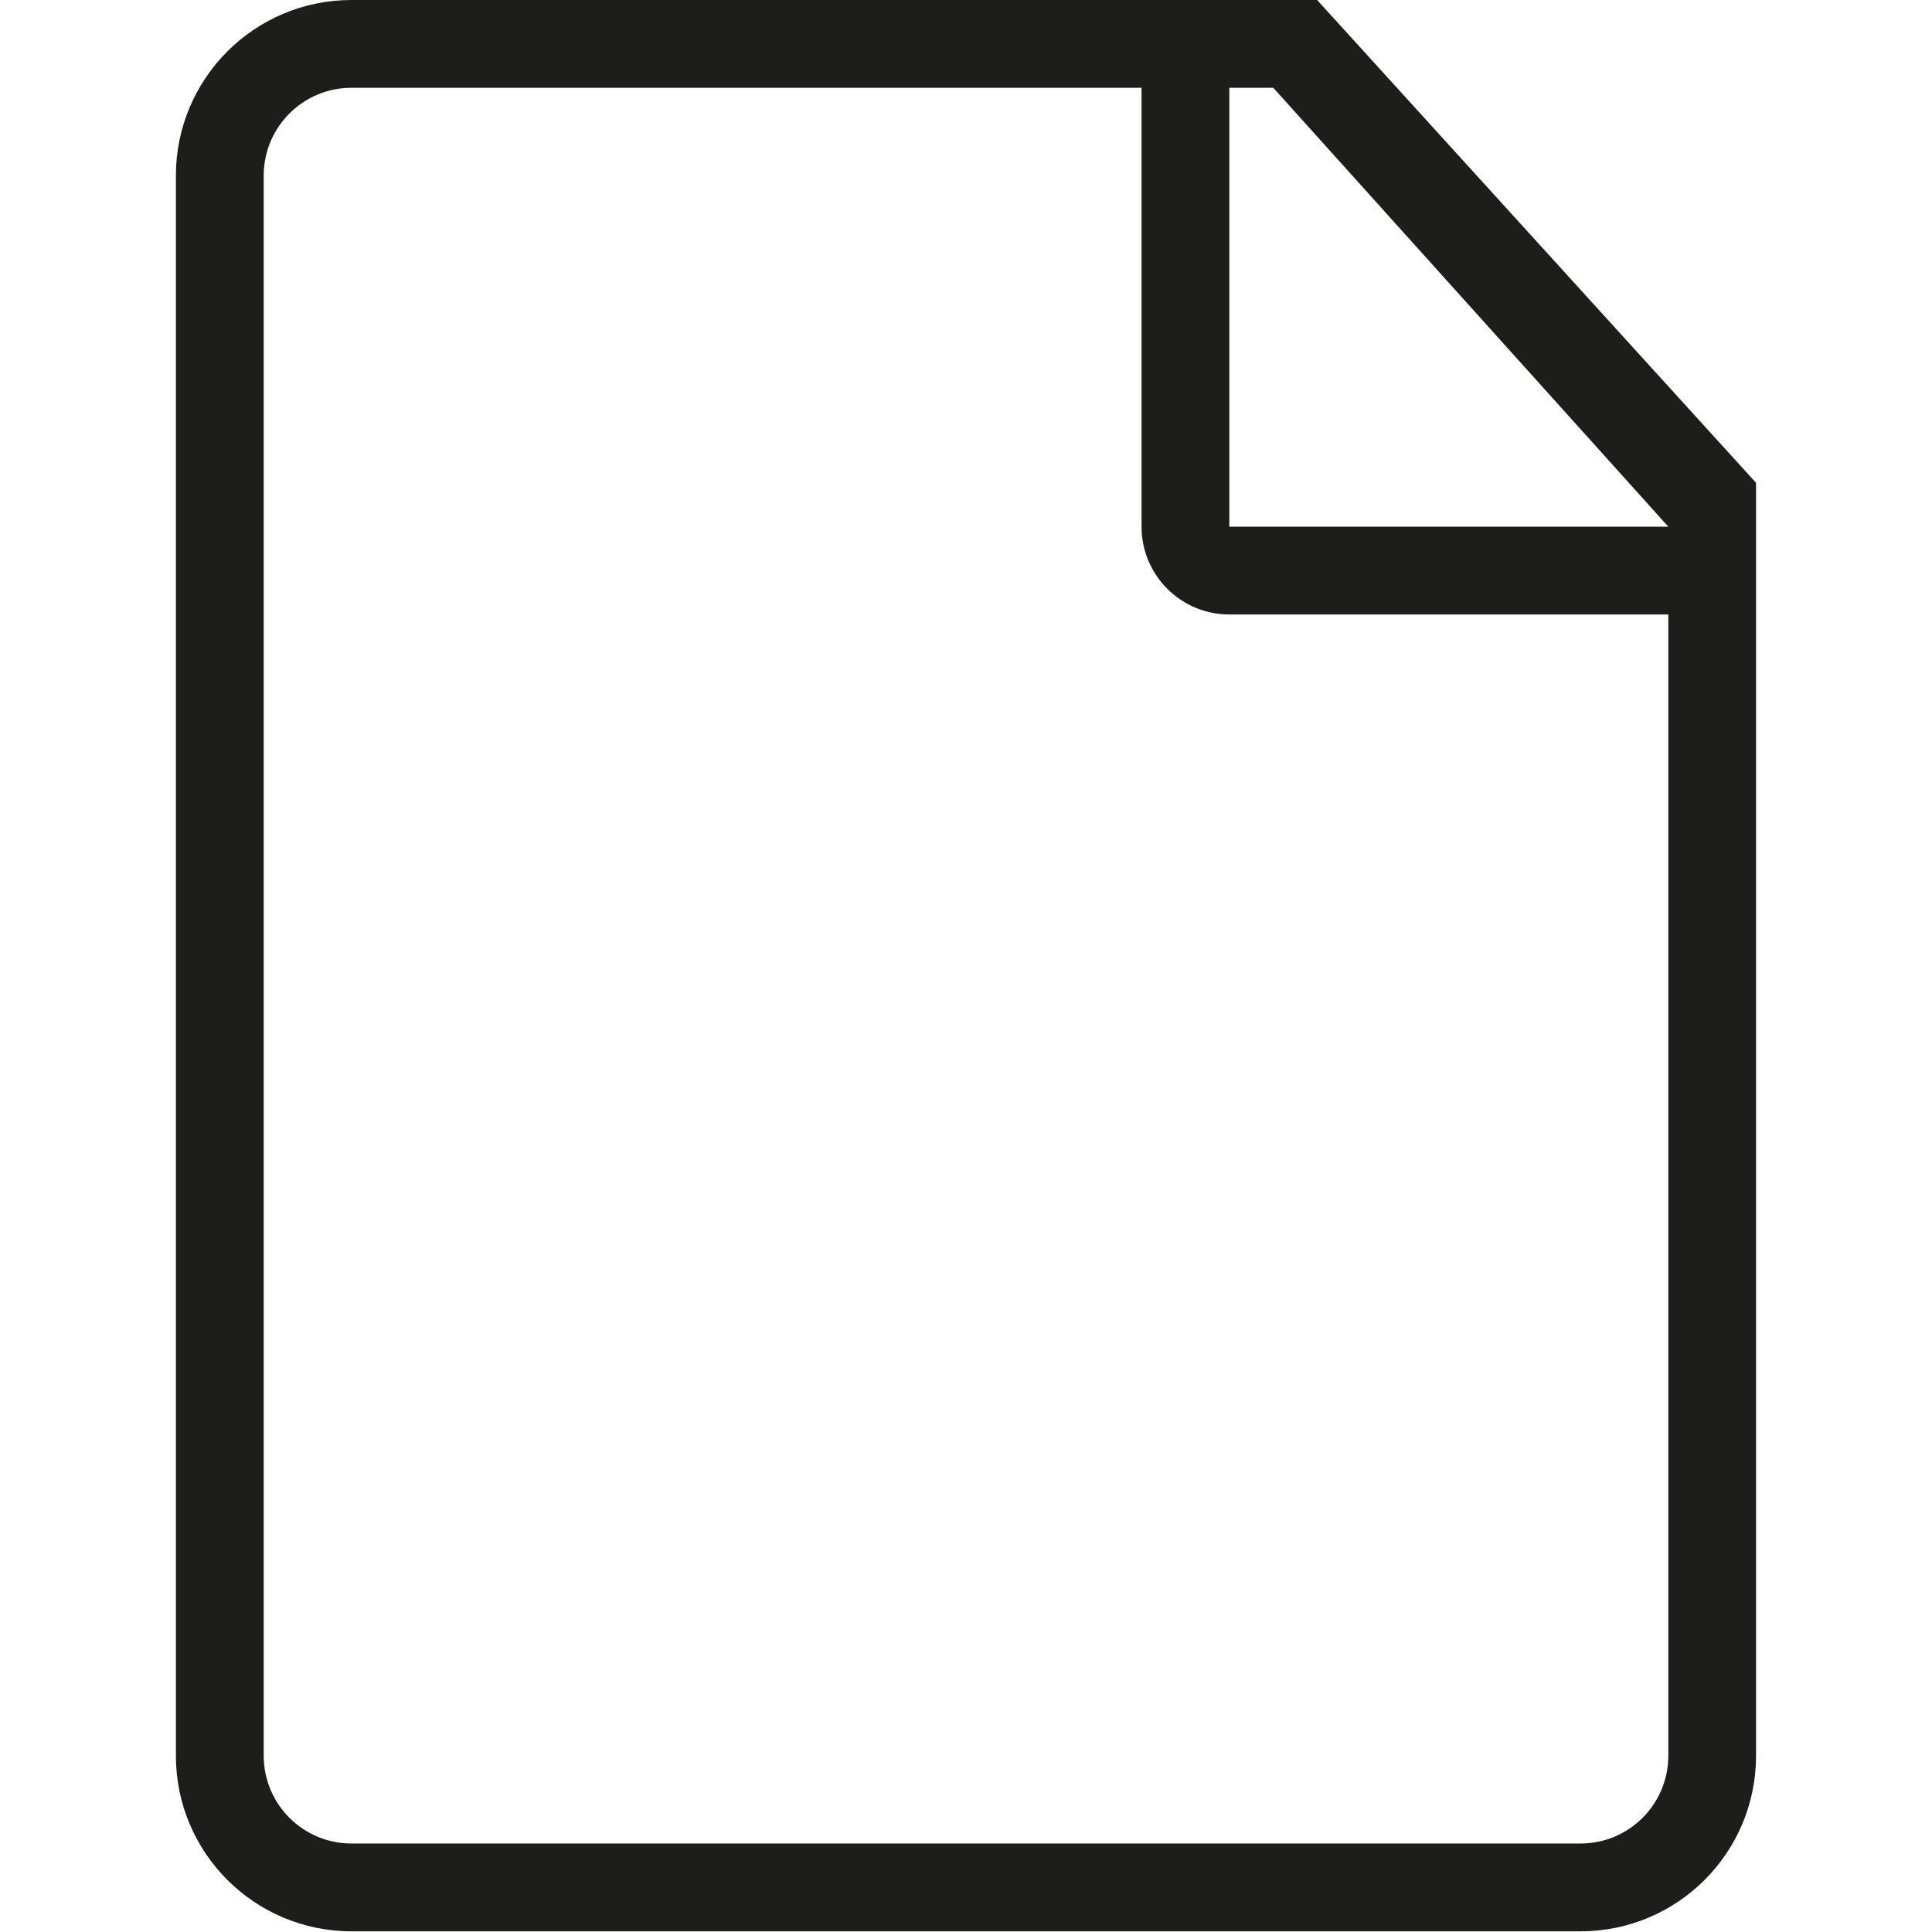
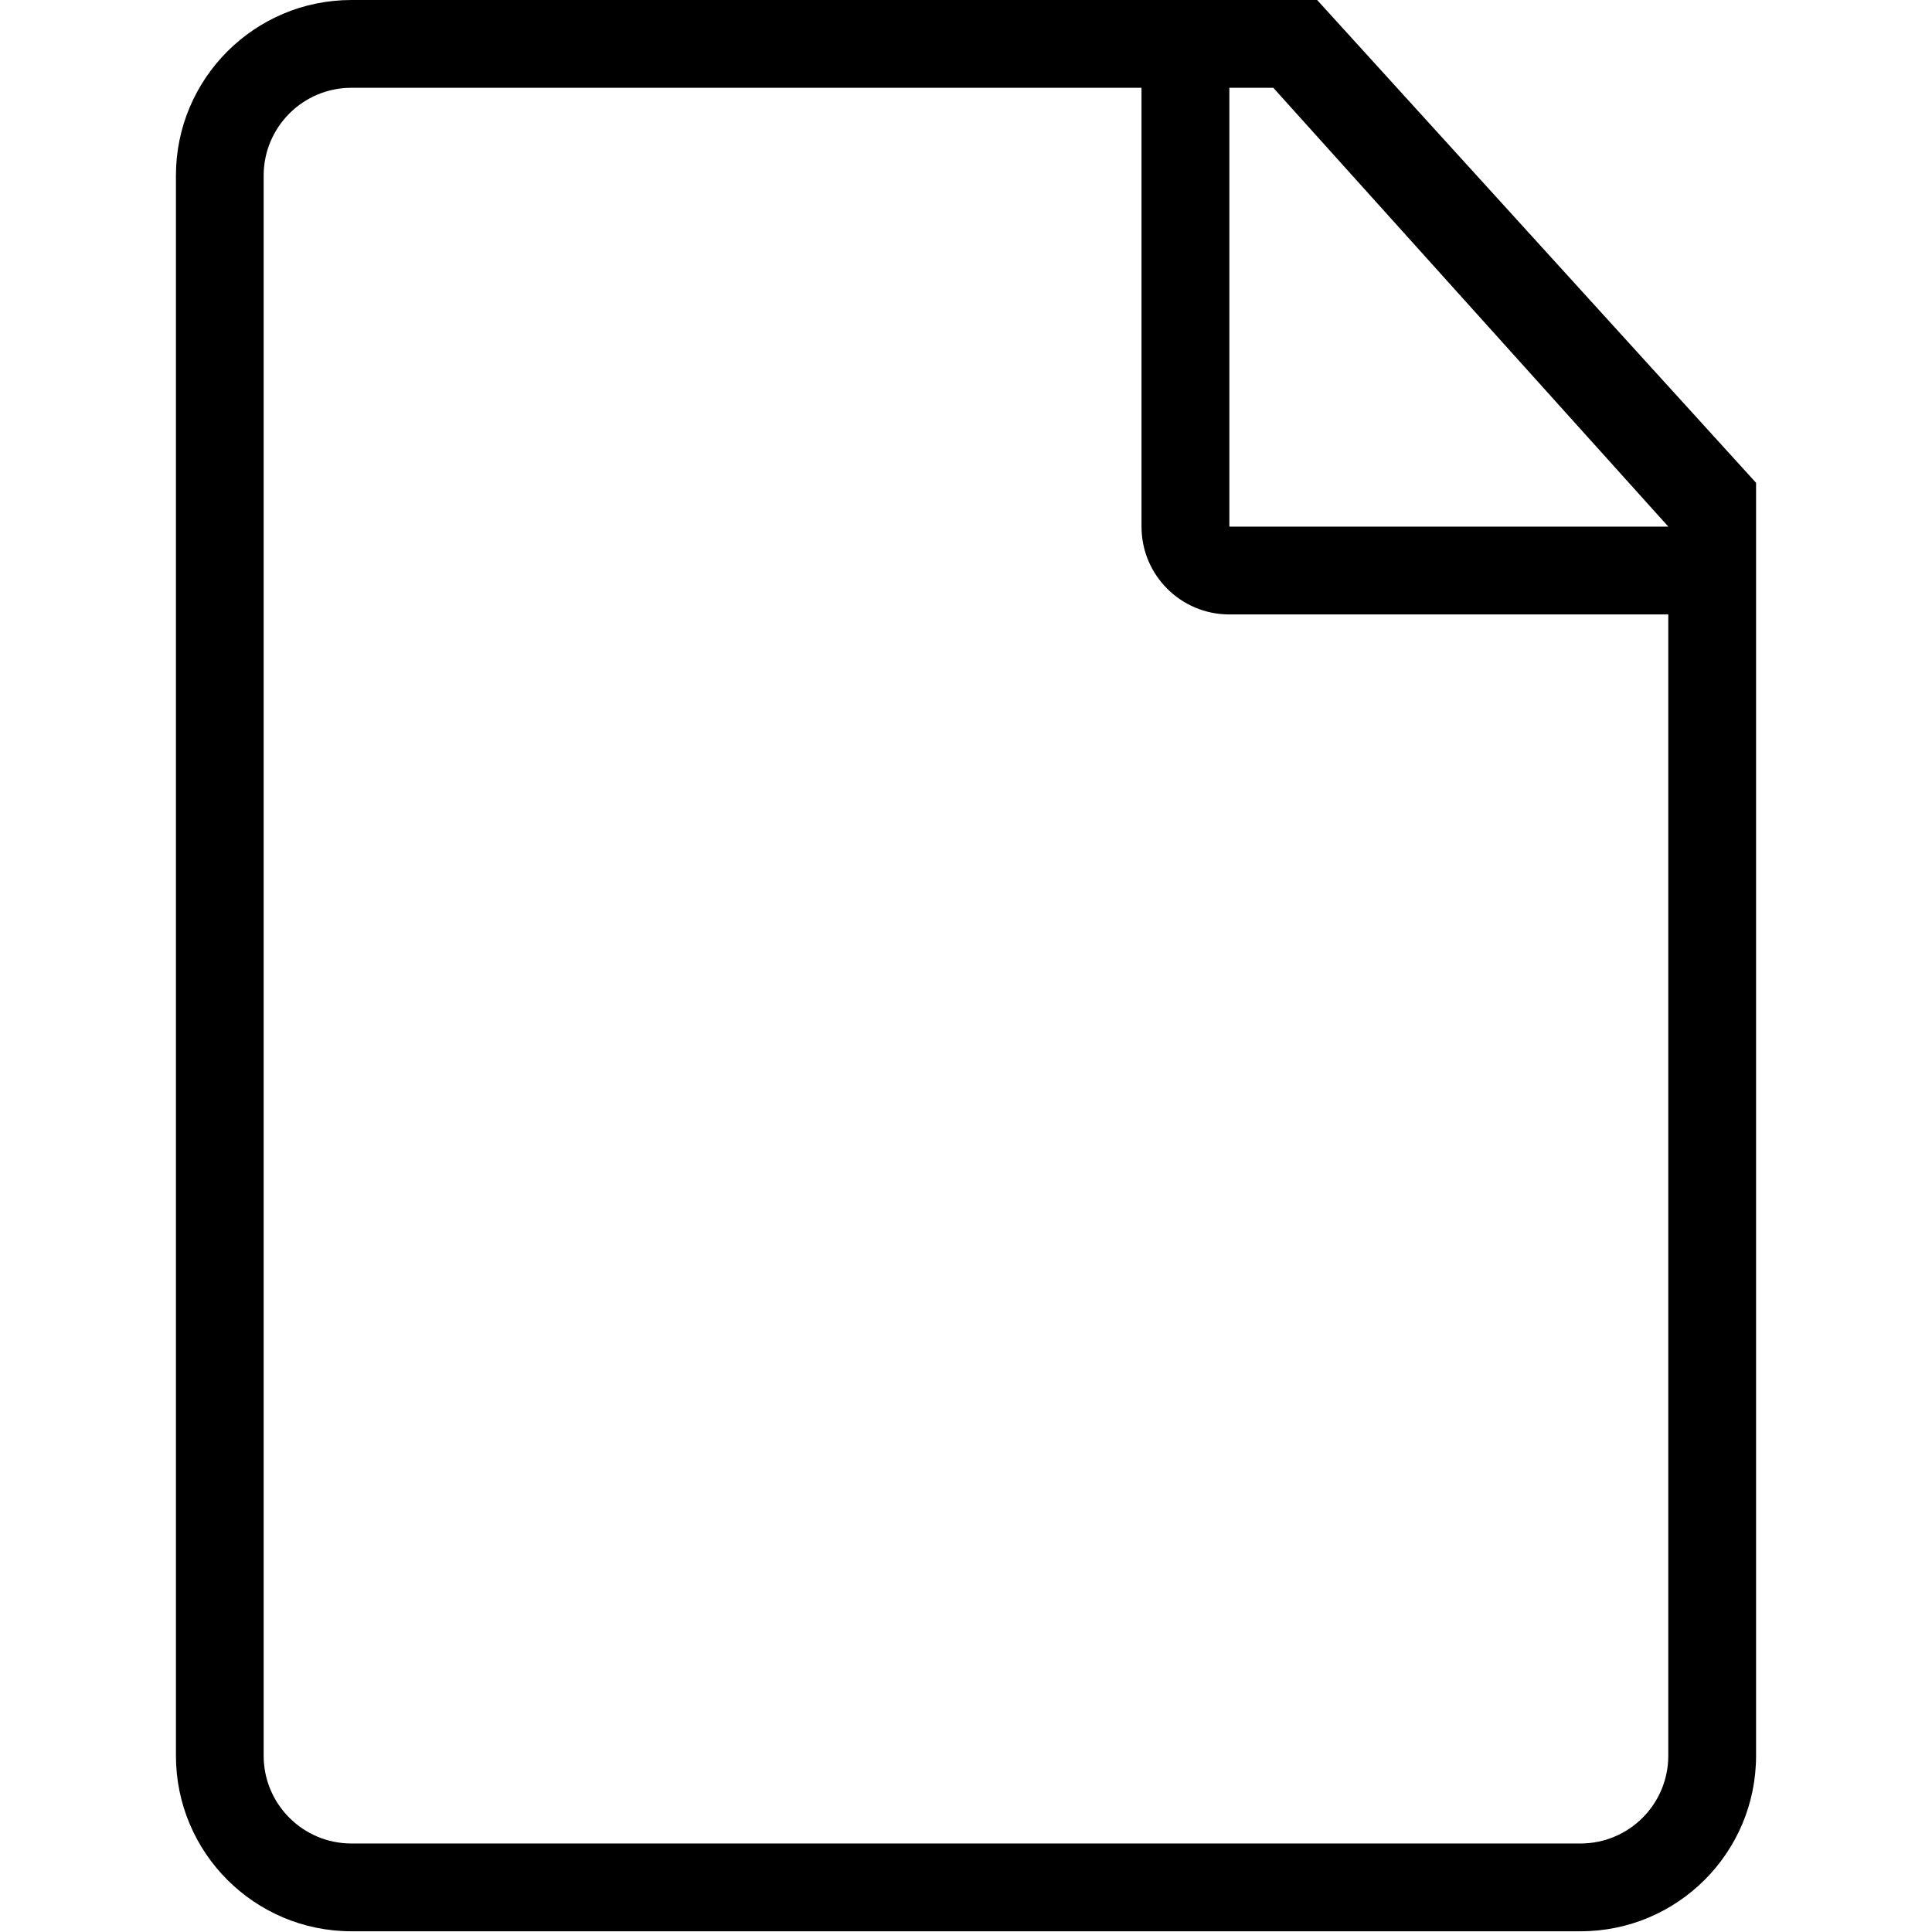
- <svg xmlns="http://www.w3.org/2000/svg" id="Layer_1" data-name="Layer 1" viewBox="0 0 70.866 70.866">
-   <defs>
-     <clipPath id="clip-path">
-       <rect x="6.453" width="57.959" height="70.841" style="fill:none" />
-     </clipPath>
-   </defs>
-   <g style="clip-path:url(#clip-path)">
-     <path d="M45.092,19.319V3.22h1.612L61.194,19.319ZM61.194,64.4a3.22,3.22,0,0,1-3.22,3.22H12.893a3.22,3.22,0,0,1-3.22-3.22V6.44A3.22,3.22,0,0,1,12.893,3.22H41.872V19.319a3.22,3.22,0,0,0,3.22,3.22H61.194ZM48.313-0H12.893A6.441,6.441,0,0,0,6.452,6.44V64.4a6.441,6.441,0,0,0,6.441,6.441H57.974a6.438,6.438,0,0,0,6.438-6.441V17.71Z" style="fill:#1d1d1b" />
-   </g>
+ <svg xmlns="http://www.w3.org/2000/svg" version="1.1" width="32" height="32" viewBox="0 0 32 32">
+   <path d="M20.362 8.723v-7.269h0.728l6.543 7.269zM27.632 29.080c-0 0.803-0.651 1.454-1.454 1.454h-20.357c-0.803-0-1.454-0.651-1.454-1.454v0-26.172c0-0.803 0.651-1.454 1.454-1.454h13.086v7.269c0 0.803 0.651 1.454 1.454 1.454h7.271zM21.816-0h-15.994c-1.606 0-2.908 1.302-2.908 2.908v0 26.172c0 1.606 1.302 2.908 2.908 2.908h20.357c1.605-0 2.907-1.302 2.907-2.907 0-0 0-0.001 0-0.001v0-21.083z" />
</svg>
